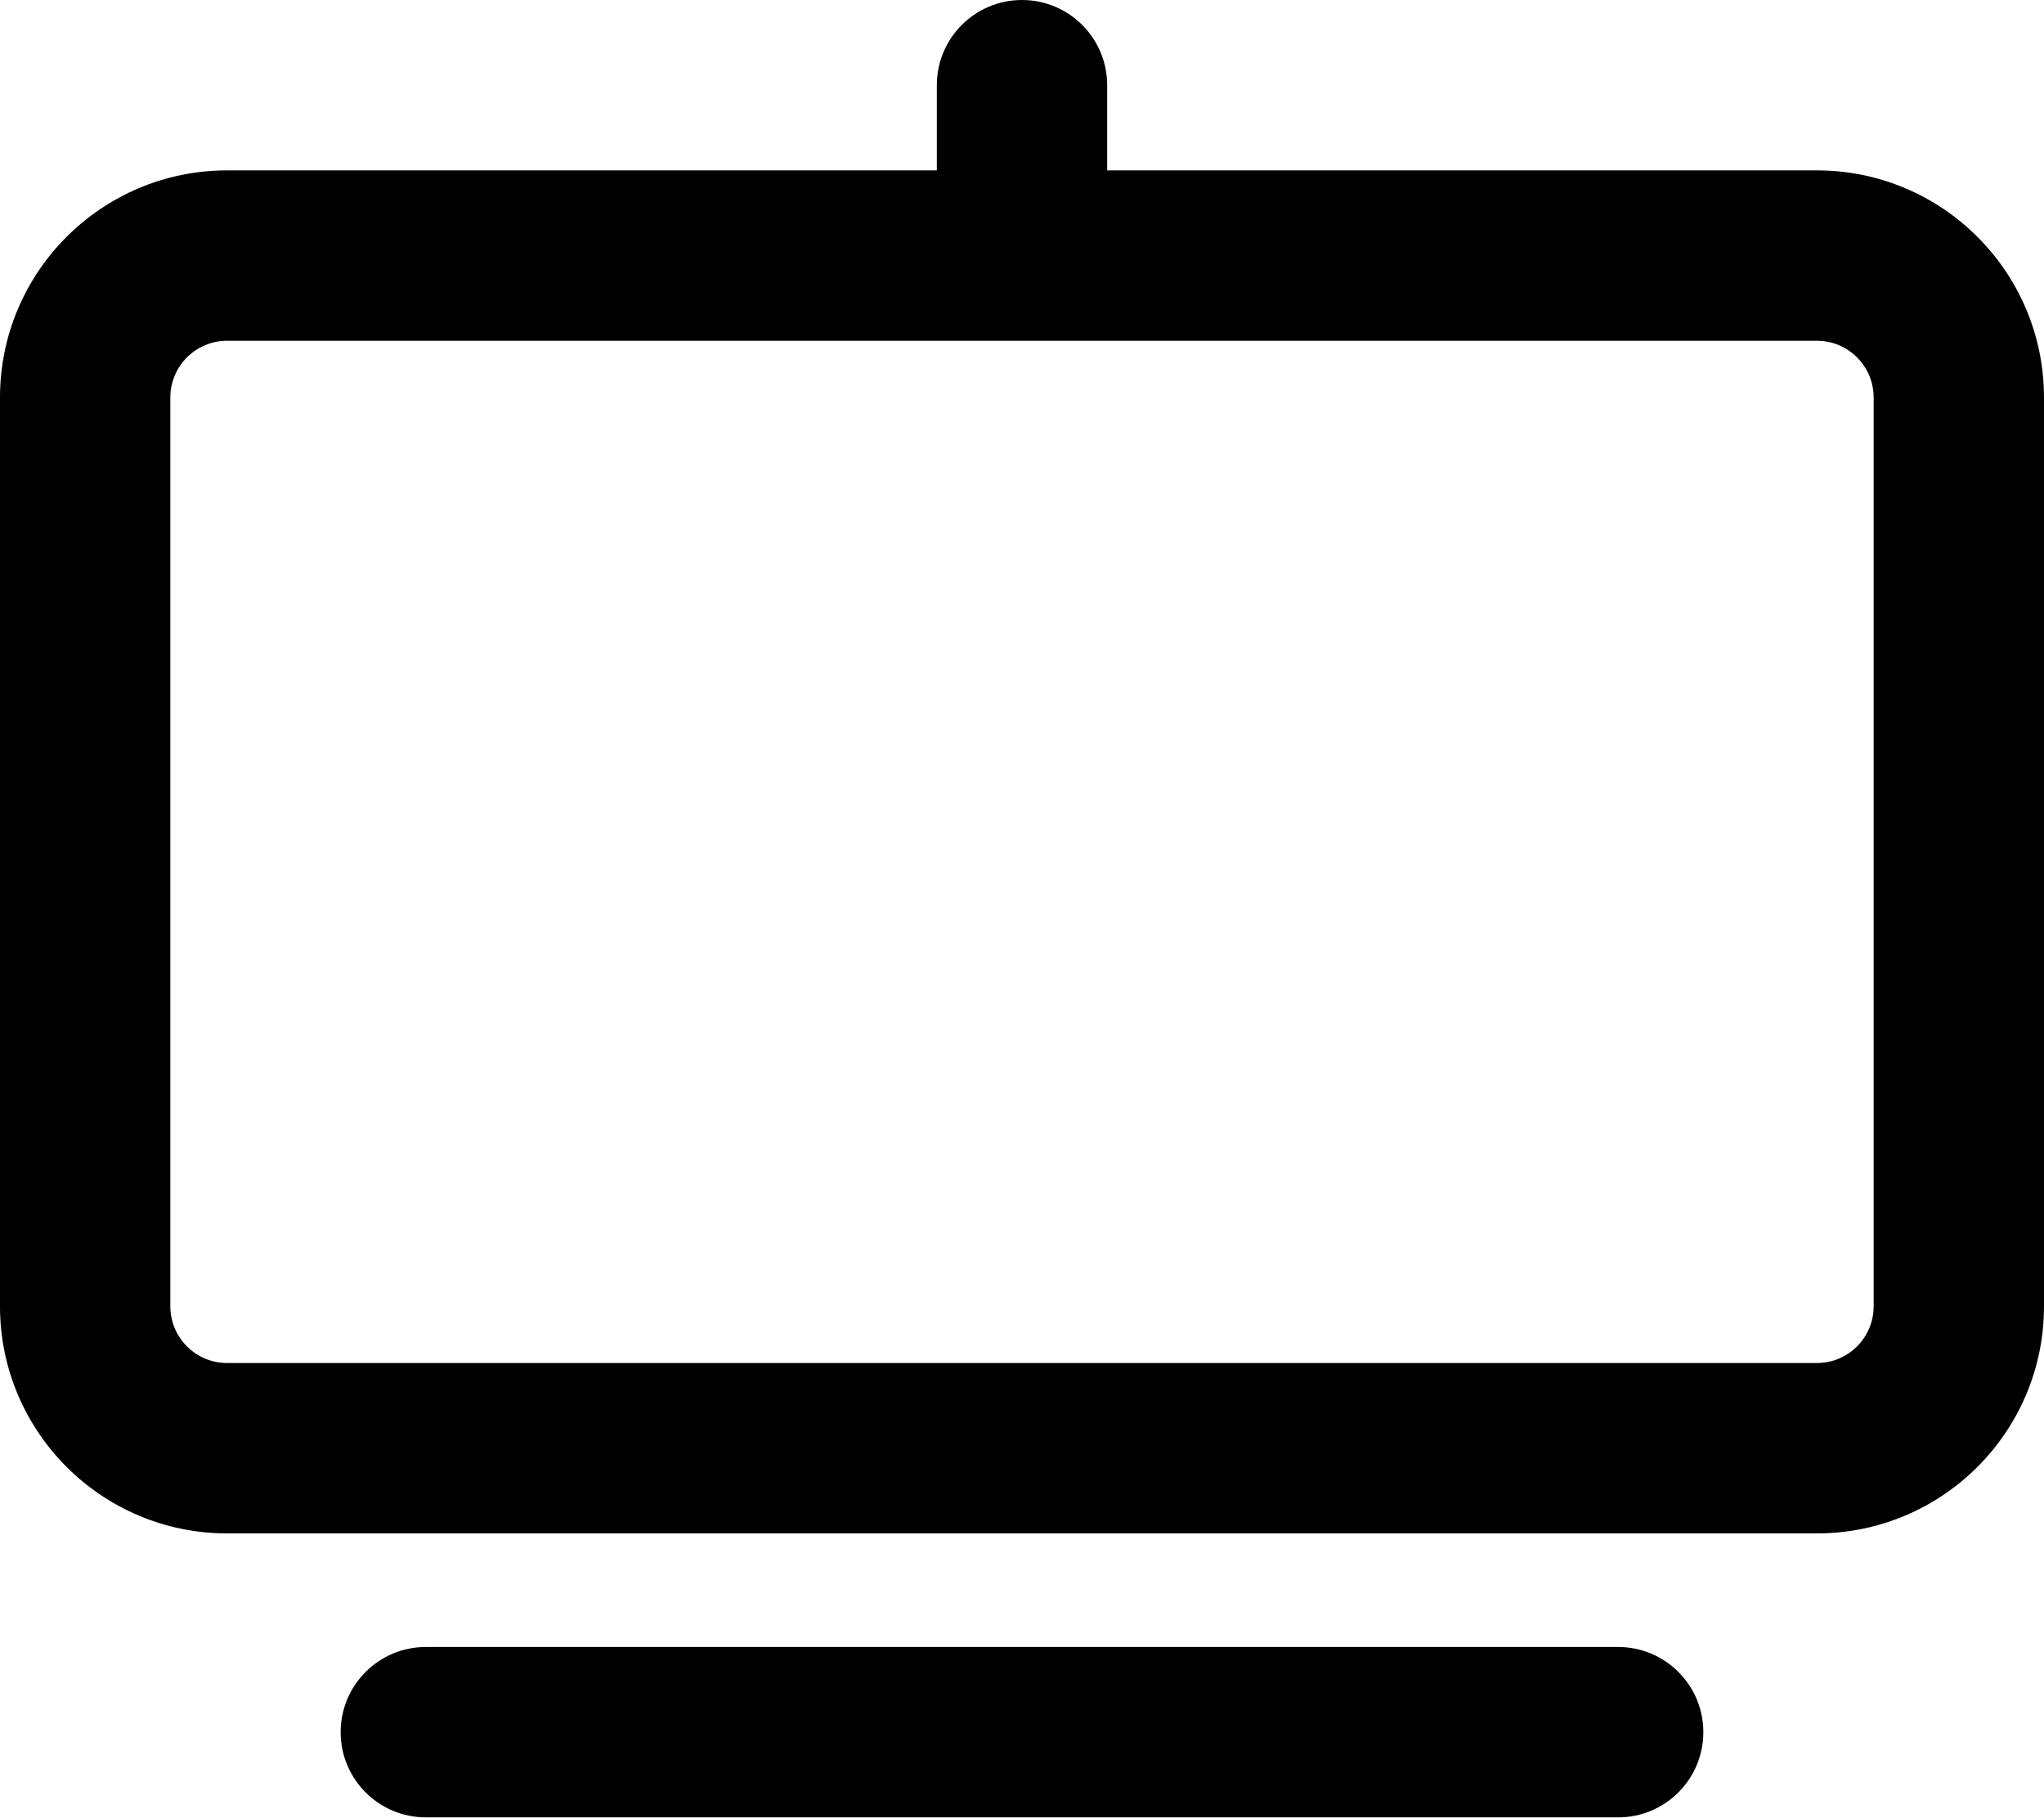
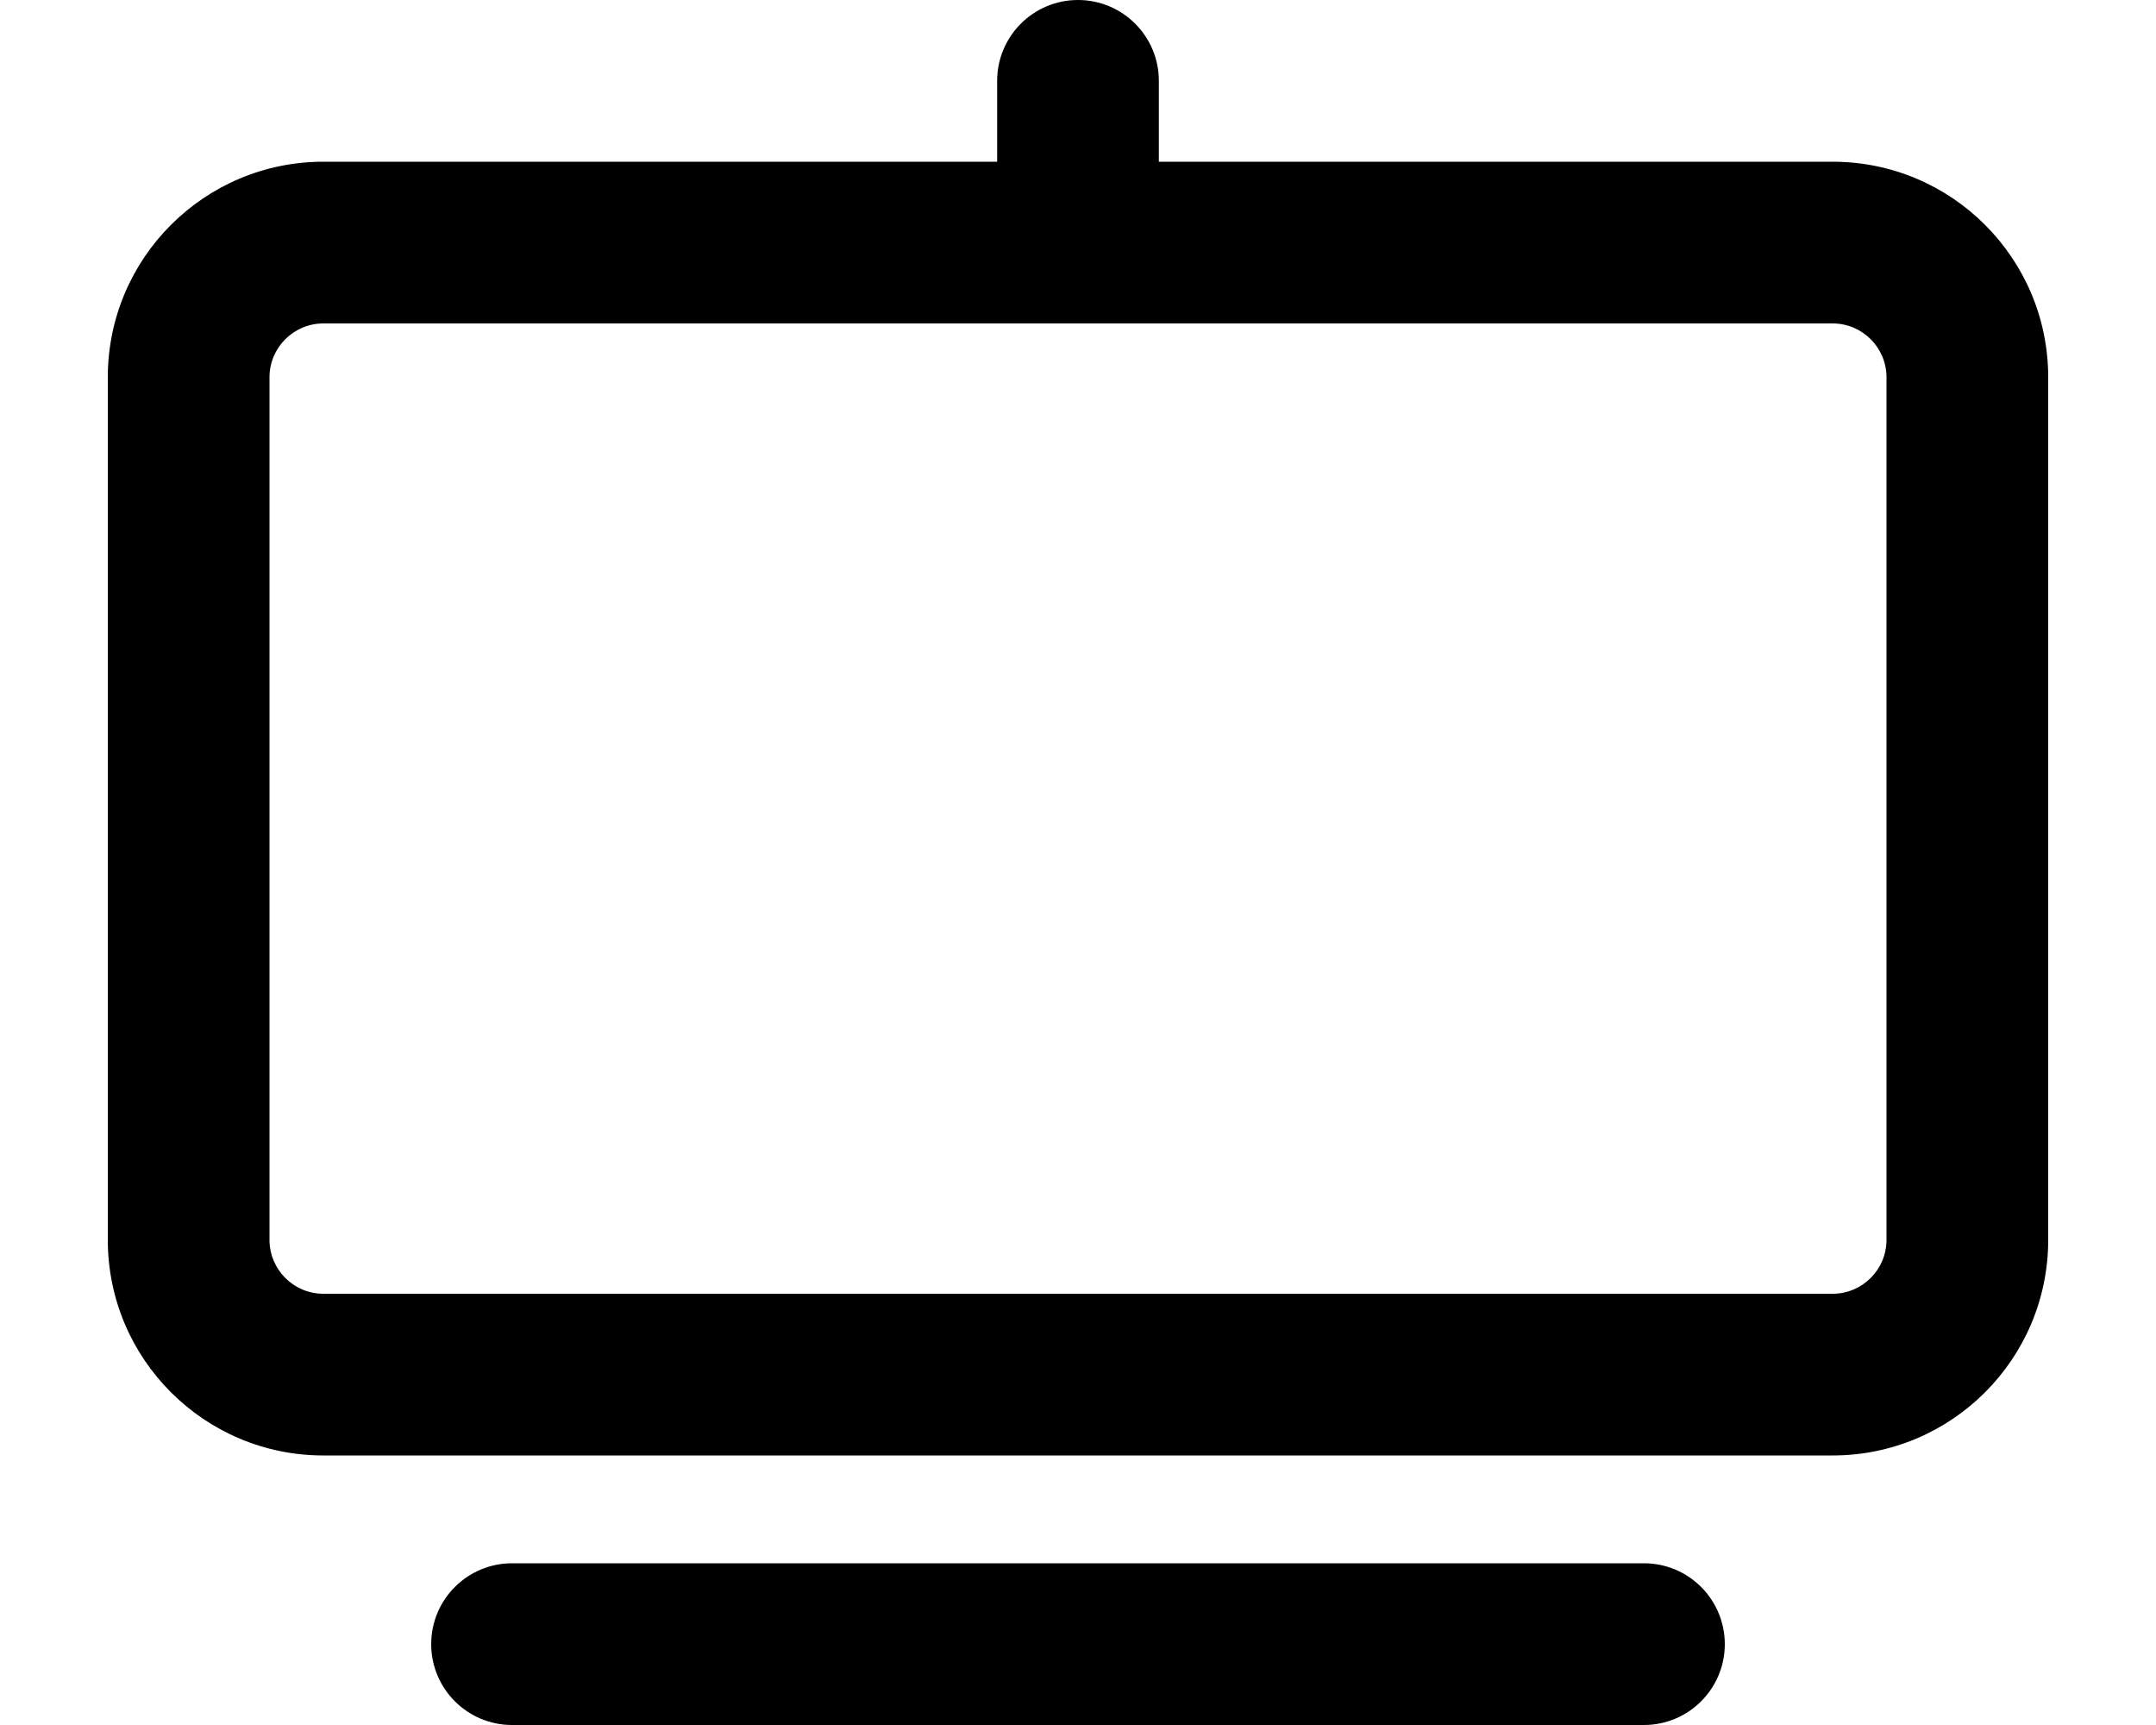
- <svg xmlns="http://www.w3.org/2000/svg" viewBox="0 0 18 16" fill="currentColor">
-   <path fill-rule="evenodd" d="M9.75.75a.75.75 0 0 0-1.5 0v.75H2a2 2 0 0 0-2 2v8a2 2 0 0 0 2 2h14a2 2 0 0 0 2-2v-8a2 2 0 0 0-2-2H9.75V.75zM16.5 3.5A.5.5 0 0 0 16 3H2a.5.5 0 0 0-.5.5v8a.5.5 0 0 0 .5.5h14a.5.5 0 0 0 .5-.5v-8z" />
-   <path d="M15 15.25a.75.75 0 0 1-.75.75H3.75a.75.75 0 0 1 0-1.5h10.5a.75.75 0 0 1 .75.75z" />
+ <svg xmlns="http://www.w3.org/2000/svg" viewBox="0 0 20 16" fill="currentColor">
+   <path fill-rule="evenodd" d="M10.75.75a.75.75 0 0 0-1.5 0v.75H3a2 2 0 0 0-2 2v8a2 2 0 0 0 2 2h14a2 2 0 0 0 2-2v-8a2 2 0 0 0-2-2h-6.25V.75zM17.5 3.5A.5.5 0 0 0 17 3H3a.5.5 0 0 0-.5.5v8a.5.5 0 0 0 .5.5h14a.5.5 0 0 0 .5-.5v-8z" />
+   <path d="M16 15.25a.75.75 0 0 1-.75.75H4.75a.75.75 0 0 1 0-1.5h10.5a.75.75 0 0 1 .75.75z" />
</svg>
